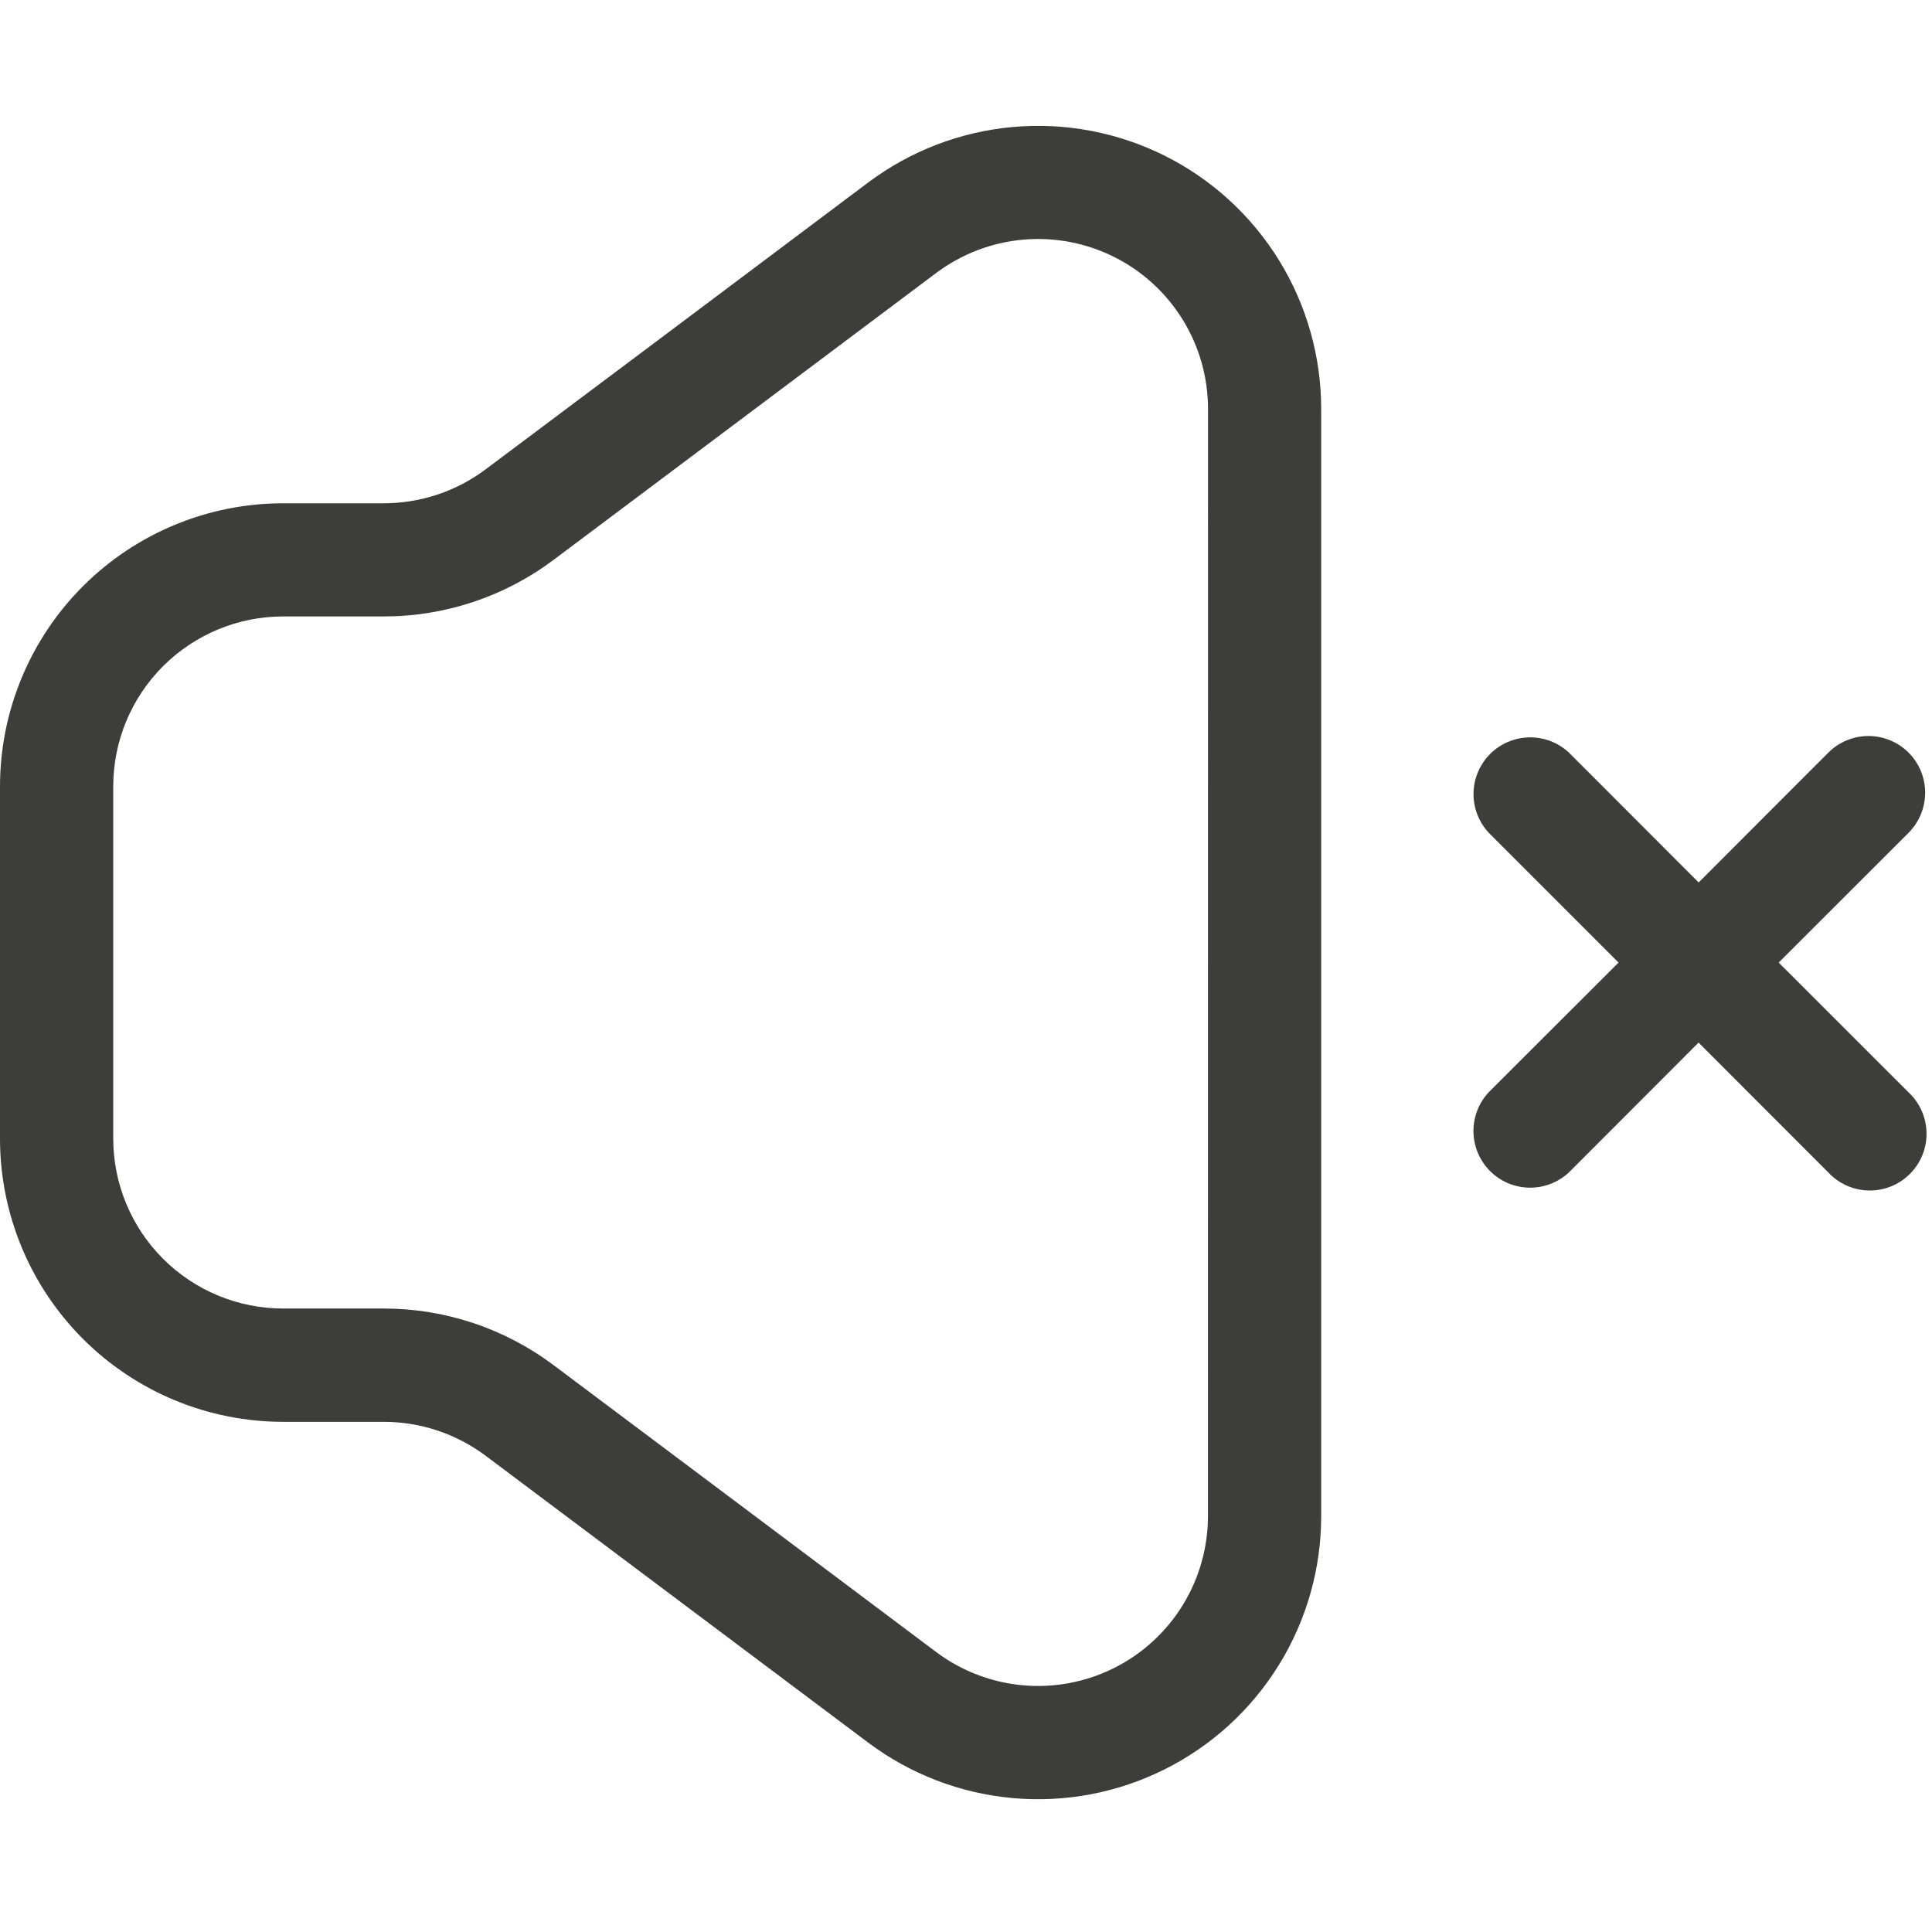
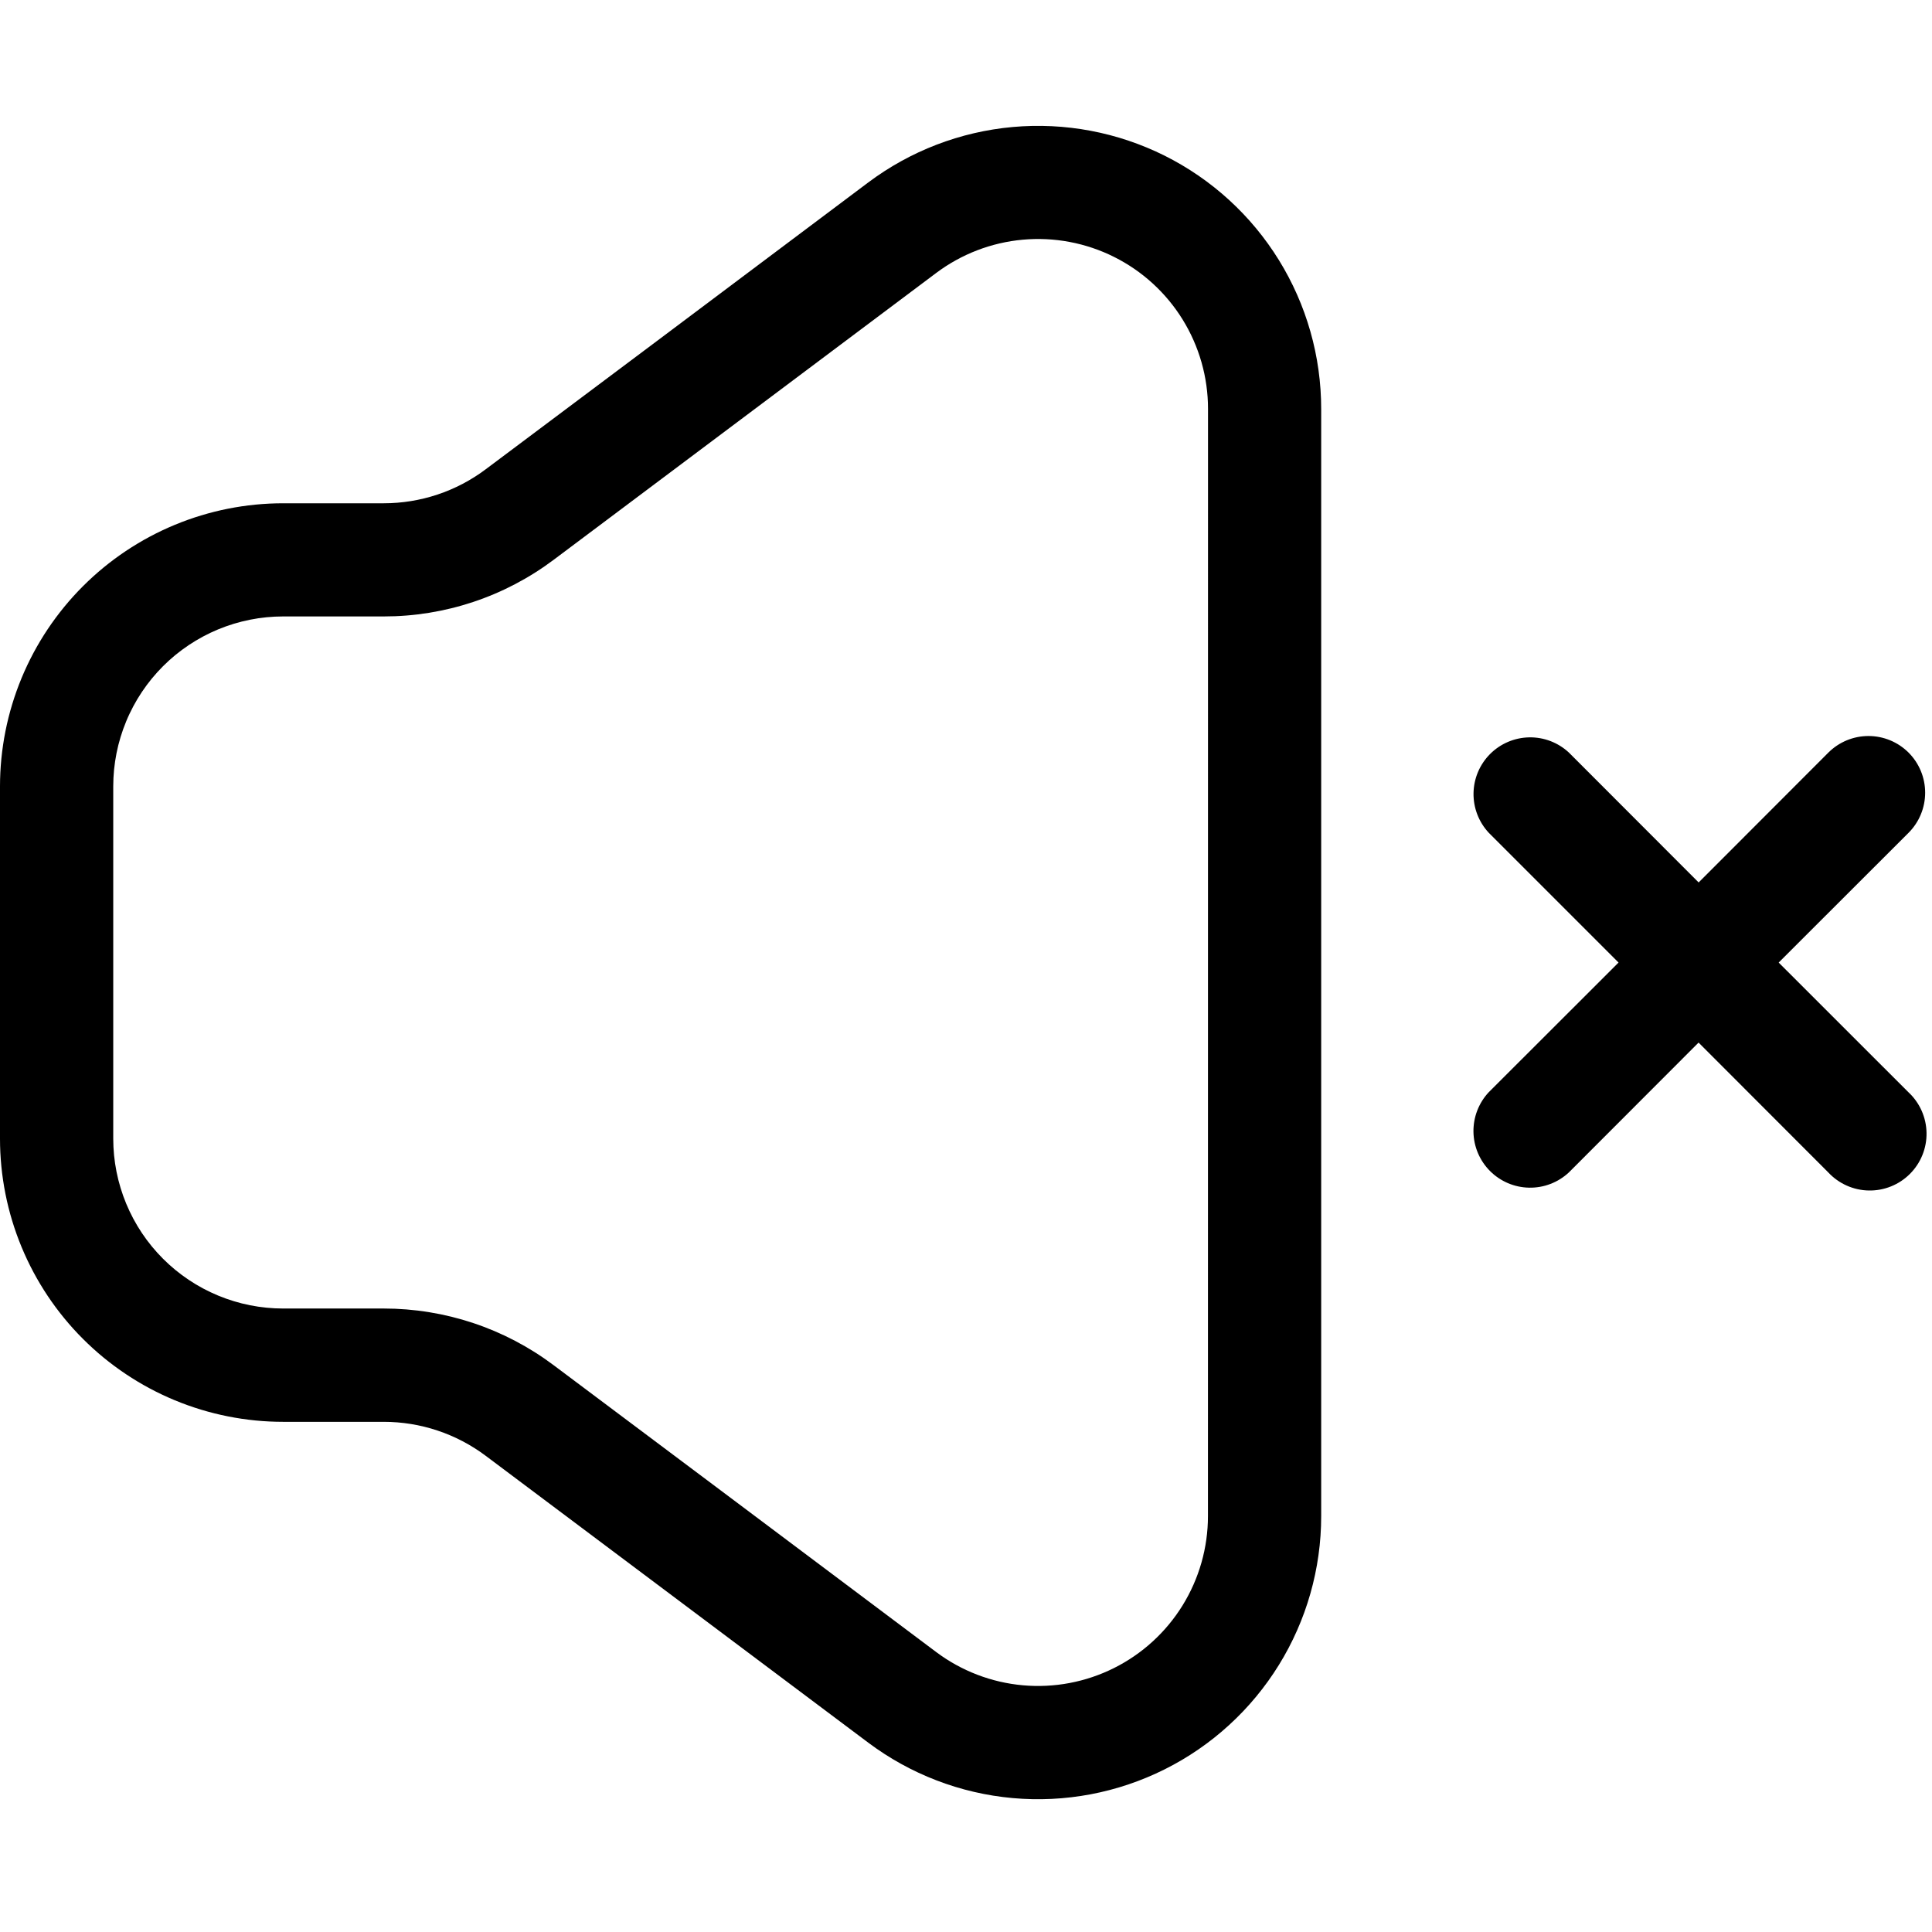
- <svg xmlns="http://www.w3.org/2000/svg" zoomAndPan="magnify" viewBox="0 0 768 768" preserveAspectRatio="xMidYMid meet" version="1.0">
-   <path fill="#3d3d3a" d="M 758.68 299.16 C 758.156 298.641 757.609 298.145 757.039 297.68 C 756.469 297.211 755.875 296.773 755.262 296.363 C 754.648 295.953 754.016 295.578 753.363 295.23 C 752.715 294.883 752.047 294.57 751.367 294.285 C 750.684 294.004 749.992 293.758 749.285 293.543 C 748.578 293.332 747.863 293.152 747.141 293.008 C 746.418 292.863 745.688 292.758 744.953 292.684 C 744.219 292.613 743.484 292.578 742.746 292.578 C 742.008 292.578 741.273 292.613 740.539 292.684 C 739.805 292.758 739.074 292.863 738.352 293.008 C 737.629 293.152 736.914 293.332 736.207 293.543 C 735.5 293.758 734.809 294.004 734.125 294.285 C 733.445 294.57 732.777 294.883 732.125 295.23 C 731.477 295.578 730.844 295.953 730.23 296.363 C 729.617 296.773 729.023 297.211 728.453 297.68 C 727.883 298.145 727.336 298.641 726.812 299.16 L 675.238 350.789 L 623.664 299.16 C 623.137 298.668 622.586 298.203 622.012 297.762 C 621.441 297.324 620.848 296.914 620.234 296.531 C 619.625 296.148 618.996 295.797 618.348 295.473 C 617.703 295.152 617.043 294.863 616.367 294.602 C 615.695 294.344 615.008 294.117 614.312 293.926 C 613.617 293.734 612.914 293.574 612.203 293.449 C 611.492 293.324 610.777 293.234 610.059 293.176 C 609.34 293.121 608.617 293.098 607.895 293.109 C 607.176 293.125 606.453 293.172 605.738 293.254 C 605.02 293.336 604.309 293.449 603.602 293.602 C 602.895 293.75 602.199 293.934 601.512 294.152 C 600.82 294.371 600.145 294.617 599.48 294.902 C 598.816 295.184 598.168 295.496 597.531 295.84 C 596.898 296.184 596.281 296.559 595.684 296.965 C 595.086 297.367 594.508 297.797 593.949 298.258 C 593.395 298.715 592.859 299.203 592.348 299.711 C 591.84 300.223 591.355 300.758 590.895 301.312 C 590.438 301.871 590.004 302.449 589.602 303.047 C 589.195 303.645 588.824 304.262 588.48 304.895 C 588.133 305.531 587.82 306.18 587.539 306.844 C 587.258 307.508 587.008 308.184 586.789 308.871 C 586.574 309.562 586.391 310.258 586.238 310.965 C 586.09 311.672 585.973 312.383 585.891 313.102 C 585.809 313.816 585.762 314.535 585.75 315.258 C 585.734 315.98 585.758 316.699 585.816 317.422 C 585.871 318.141 585.961 318.855 586.086 319.566 C 586.211 320.277 586.371 320.98 586.562 321.676 C 586.758 322.371 586.98 323.055 587.242 323.73 C 587.5 324.406 587.789 325.066 588.113 325.711 C 588.434 326.355 588.785 326.984 589.168 327.598 C 589.551 328.211 589.961 328.805 590.398 329.375 C 590.84 329.949 591.305 330.5 591.797 331.027 L 643.398 382.629 L 591.77 434.203 C 591.277 434.73 590.812 435.281 590.371 435.852 C 589.934 436.426 589.523 437.02 589.141 437.633 C 588.758 438.242 588.406 438.871 588.086 439.52 C 587.762 440.164 587.473 440.824 587.215 441.5 C 586.953 442.172 586.73 442.859 586.535 443.555 C 586.344 444.25 586.184 444.953 586.059 445.664 C 585.934 446.375 585.844 447.09 585.789 447.809 C 585.73 448.527 585.707 449.25 585.723 449.973 C 585.734 450.691 585.781 451.414 585.863 452.129 C 585.945 452.848 586.062 453.559 586.211 454.266 C 586.363 454.969 586.547 455.668 586.762 456.355 C 586.98 457.043 587.23 457.723 587.512 458.387 C 587.793 459.051 588.105 459.699 588.453 460.332 C 588.797 460.969 589.168 461.586 589.574 462.184 C 589.977 462.781 590.41 463.359 590.867 463.918 C 591.328 464.473 591.812 465.008 592.324 465.516 C 592.832 466.027 593.367 466.512 593.922 466.973 C 594.48 467.43 595.059 467.863 595.656 468.266 C 596.254 468.668 596.871 469.043 597.504 469.387 C 598.141 469.734 598.789 470.047 599.453 470.328 C 600.117 470.609 600.797 470.859 601.484 471.078 C 602.172 471.293 602.867 471.477 603.574 471.629 C 604.281 471.777 604.992 471.895 605.711 471.977 C 606.426 472.059 607.148 472.105 607.867 472.117 C 608.59 472.129 609.312 472.109 610.031 472.051 C 610.75 471.996 611.465 471.906 612.176 471.781 C 612.887 471.656 613.59 471.496 614.285 471.305 C 614.98 471.109 615.668 470.883 616.34 470.625 C 617.016 470.367 617.676 470.078 618.32 469.754 C 618.969 469.434 619.598 469.082 620.207 468.699 C 620.82 468.316 621.414 467.906 621.988 467.465 C 622.559 467.027 623.109 466.562 623.637 466.07 L 675.211 414.441 L 726.785 466.07 C 727.301 466.621 727.84 467.148 728.41 467.645 C 728.977 468.145 729.566 468.613 730.184 469.051 C 730.797 469.488 731.43 469.895 732.086 470.27 C 732.742 470.645 733.414 470.988 734.105 471.293 C 734.793 471.602 735.496 471.875 736.215 472.109 C 736.93 472.348 737.66 472.547 738.395 472.711 C 739.133 472.875 739.875 473 740.625 473.09 C 741.375 473.18 742.129 473.23 742.883 473.242 C 743.637 473.258 744.391 473.23 745.145 473.168 C 745.898 473.105 746.645 473.008 747.387 472.871 C 748.129 472.73 748.863 472.559 749.59 472.348 C 750.312 472.137 751.027 471.887 751.727 471.605 C 752.426 471.324 753.109 471.004 753.777 470.652 C 754.445 470.301 755.098 469.918 755.727 469.5 C 756.355 469.086 756.961 468.637 757.547 468.16 C 758.133 467.684 758.691 467.176 759.227 466.641 C 759.758 466.109 760.266 465.547 760.742 464.965 C 761.219 464.379 761.668 463.773 762.086 463.141 C 762.5 462.512 762.887 461.863 763.238 461.195 C 763.59 460.527 763.906 459.844 764.188 459.145 C 764.473 458.441 764.719 457.73 764.93 457.004 C 765.141 456.281 765.316 455.547 765.453 454.805 C 765.59 454.062 765.691 453.312 765.754 452.562 C 765.816 451.809 765.84 451.055 765.824 450.301 C 765.812 449.547 765.762 448.793 765.672 448.043 C 765.582 447.293 765.457 446.551 765.293 445.812 C 765.129 445.074 764.93 444.348 764.691 443.633 C 764.457 442.914 764.184 442.211 763.879 441.52 C 763.57 440.832 763.23 440.16 762.855 439.504 C 762.48 438.848 762.074 438.215 761.633 437.598 C 761.195 436.984 760.727 436.395 760.23 435.824 C 759.73 435.258 759.207 434.715 758.652 434.203 L 707.051 382.629 L 758.68 331.055 C 759.203 330.531 759.695 329.984 760.164 329.414 C 760.633 328.844 761.07 328.25 761.48 327.637 C 761.891 327.02 762.27 326.387 762.617 325.738 C 762.965 325.086 763.281 324.418 763.562 323.734 C 763.844 323.055 764.094 322.359 764.309 321.652 C 764.52 320.945 764.699 320.23 764.844 319.508 C 764.988 318.781 765.098 318.051 765.168 317.316 C 765.242 316.582 765.277 315.844 765.277 315.105 C 765.277 314.367 765.242 313.633 765.168 312.898 C 765.098 312.164 764.988 311.434 764.844 310.707 C 764.699 309.984 764.52 309.27 764.309 308.562 C 764.094 307.855 763.844 307.16 763.562 306.477 C 763.281 305.797 762.965 305.129 762.617 304.477 C 762.27 303.824 761.891 303.191 761.48 302.578 C 761.07 301.965 760.633 301.371 760.164 300.801 C 759.695 300.23 759.203 299.684 758.68 299.16 Z M 758.68 299.16 " fill-opacity="1" fill-rule="evenodd" />
-   <path fill="#3d3d3a" d="M 462.988 61.898 C 460.664 60.738 458.305 59.66 455.906 58.664 C 453.508 57.668 451.078 56.754 448.617 55.926 C 446.156 55.094 443.672 54.352 441.16 53.695 C 438.648 53.039 436.113 52.469 433.562 51.988 C 431.012 51.504 428.445 51.113 425.867 50.809 C 423.289 50.504 420.703 50.289 418.109 50.164 C 415.516 50.039 412.922 50.004 410.324 50.055 C 407.73 50.109 405.137 50.254 402.551 50.488 C 399.965 50.719 397.391 51.043 394.828 51.453 C 392.262 51.867 389.715 52.367 387.188 52.953 C 384.656 53.539 382.152 54.215 379.668 54.977 C 377.188 55.738 374.734 56.582 372.309 57.512 C 369.887 58.445 367.496 59.457 365.141 60.555 C 362.789 61.648 360.477 62.824 358.203 64.082 C 355.93 65.336 353.703 66.672 351.523 68.082 C 349.344 69.492 347.215 70.973 345.137 72.531 C 286.977 116.234 225.754 162.066 193.066 186.555 C 190.164 188.73 187.105 190.664 183.891 192.348 C 180.68 194.027 177.352 195.445 173.91 196.594 C 170.469 197.738 166.957 198.602 163.375 199.184 C 159.793 199.766 156.188 200.059 152.562 200.059 L 112.551 200.059 C 110.707 200.059 108.867 200.105 107.027 200.195 C 105.188 200.285 103.352 200.422 101.52 200.602 C 99.688 200.781 97.859 201.008 96.039 201.277 C 94.219 201.551 92.402 201.863 90.598 202.223 C 88.789 202.582 86.996 202.988 85.207 203.434 C 83.422 203.883 81.648 204.375 79.887 204.91 C 78.125 205.441 76.375 206.02 74.641 206.641 C 72.906 207.262 71.191 207.926 69.488 208.629 C 67.789 209.336 66.105 210.082 64.441 210.867 C 62.773 211.656 61.129 212.484 59.508 213.352 C 57.883 214.219 56.281 215.125 54.703 216.074 C 53.121 217.02 51.566 218.004 50.035 219.027 C 48.504 220.051 47 221.109 45.52 222.207 C 44.039 223.305 42.59 224.438 41.164 225.605 C 39.742 226.773 38.348 227.977 36.984 229.211 C 35.617 230.449 34.285 231.719 32.984 233.02 C 31.68 234.324 30.41 235.656 29.172 237.02 C 27.938 238.383 26.734 239.777 25.566 241.203 C 24.398 242.625 23.266 244.074 22.168 245.555 C 21.07 247.035 20.008 248.539 18.984 250.07 C 17.961 251.602 16.977 253.156 16.031 254.734 C 15.082 256.316 14.176 257.918 13.305 259.539 C 12.438 261.164 11.609 262.809 10.82 264.473 C 10.035 266.137 9.289 267.82 8.582 269.52 C 7.879 271.223 7.215 272.941 6.594 274.672 C 5.973 276.406 5.395 278.156 4.859 279.918 C 4.324 281.68 3.832 283.453 3.383 285.238 C 2.938 287.027 2.531 288.82 2.172 290.629 C 1.812 292.434 1.496 294.246 1.227 296.07 C 0.953 297.891 0.727 299.719 0.547 301.551 C 0.367 303.383 0.23 305.219 0.137 307.059 C 0.047 308.898 0 310.738 0 312.578 L 0 452.676 C 0 454.52 0.047 456.359 0.137 458.199 C 0.23 460.039 0.367 461.875 0.547 463.707 C 0.727 465.539 0.953 467.367 1.227 469.188 C 1.496 471.008 1.812 472.824 2.172 474.629 C 2.531 476.434 2.938 478.23 3.383 480.016 C 3.832 481.805 4.324 483.578 4.859 485.34 C 5.395 487.102 5.973 488.852 6.594 490.582 C 7.215 492.316 7.879 494.035 8.582 495.734 C 9.289 497.438 10.035 499.121 10.82 500.785 C 11.609 502.449 12.438 504.094 13.305 505.715 C 14.176 507.34 15.082 508.941 16.031 510.52 C 16.977 512.102 17.961 513.656 18.984 515.188 C 20.008 516.719 21.07 518.223 22.168 519.703 C 23.266 521.18 24.398 522.633 25.566 524.055 C 26.734 525.477 27.938 526.871 29.172 528.238 C 30.41 529.602 31.68 530.934 32.984 532.234 C 34.285 533.539 35.617 534.809 36.984 536.043 C 38.348 537.281 39.742 538.484 41.164 539.652 C 42.59 540.82 44.039 541.953 45.52 543.047 C 47 544.145 48.504 545.207 50.035 546.227 C 51.566 547.25 53.121 548.238 54.703 549.184 C 56.281 550.129 57.883 551.039 59.508 551.906 C 61.129 552.773 62.773 553.602 64.441 554.391 C 66.105 555.176 67.789 555.922 69.488 556.629 C 71.191 557.332 72.906 557.996 74.641 558.613 C 76.375 559.234 78.125 559.812 79.887 560.348 C 81.648 560.883 83.422 561.375 85.207 561.82 C 86.996 562.27 88.789 562.672 90.598 563.031 C 92.402 563.391 94.219 563.707 96.039 563.977 C 97.859 564.25 99.688 564.473 101.52 564.656 C 103.352 564.836 105.188 564.973 107.027 565.062 C 108.867 565.152 110.707 565.199 112.551 565.199 L 152.562 565.199 C 156.188 565.199 159.793 565.492 163.375 566.07 C 166.957 566.652 170.469 567.516 173.91 568.664 C 177.352 569.812 180.68 571.227 183.891 572.91 C 187.105 574.594 190.164 576.523 193.066 578.699 C 225.863 603.297 286.867 649.023 345.137 692.727 C 347.215 694.281 349.34 695.766 351.523 697.176 C 353.703 698.586 355.93 699.918 358.203 701.176 C 360.473 702.43 362.785 703.605 365.141 704.703 C 367.496 705.801 369.883 706.812 372.309 707.742 C 374.73 708.672 377.184 709.52 379.668 710.281 C 382.148 711.039 384.656 711.715 387.184 712.301 C 389.715 712.891 392.262 713.387 394.824 713.801 C 397.387 714.211 399.965 714.531 402.551 714.766 C 405.137 714.996 407.727 715.141 410.32 715.195 C 412.918 715.25 415.512 715.211 418.105 715.086 C 420.699 714.961 423.285 714.746 425.863 714.438 C 428.441 714.133 431.008 713.742 433.559 713.258 C 436.109 712.777 438.641 712.207 441.152 711.547 C 443.664 710.891 446.152 710.145 448.609 709.316 C 451.07 708.488 453.5 707.574 455.898 706.574 C 458.293 705.578 460.652 704.496 462.977 703.336 C 465.297 702.176 467.578 700.934 469.816 699.617 C 472.051 698.297 474.238 696.902 476.379 695.434 C 478.52 693.961 480.605 692.418 482.641 690.805 C 484.672 689.191 486.648 687.508 488.562 685.754 C 490.48 684.004 492.336 682.188 494.125 680.309 C 495.918 678.43 497.641 676.488 499.297 674.488 C 500.953 672.492 502.539 670.438 504.055 668.328 C 505.57 666.219 507.012 664.059 508.375 661.852 C 509.742 659.645 511.027 657.391 512.238 655.094 C 513.445 652.797 514.574 650.457 515.621 648.082 C 516.672 645.707 517.637 643.297 518.516 640.855 C 519.398 638.414 520.191 635.941 520.902 633.445 C 521.613 630.949 522.234 628.43 522.77 625.887 C 523.305 623.348 523.754 620.793 524.113 618.219 C 524.473 615.648 524.742 613.066 524.922 610.477 C 525.102 607.887 525.191 605.293 525.191 602.695 L 525.191 162.559 C 525.191 159.961 525.102 157.367 524.922 154.777 C 524.742 152.188 524.473 149.605 524.117 147.035 C 523.758 144.461 523.312 141.906 522.777 139.367 C 522.242 136.824 521.617 134.305 520.91 131.809 C 520.199 129.309 519.402 126.84 518.523 124.395 C 517.645 121.953 516.68 119.543 515.633 117.168 C 514.582 114.789 513.457 112.453 512.246 110.156 C 511.039 107.855 509.75 105.605 508.387 103.395 C 507.02 101.188 505.582 99.027 504.066 96.918 C 502.551 94.809 500.965 92.754 499.309 90.754 C 497.652 88.754 495.93 86.812 494.137 84.934 C 492.348 83.055 490.492 81.238 488.574 79.484 C 486.66 77.734 484.684 76.051 482.648 74.434 C 480.617 72.82 478.531 71.277 476.391 69.805 C 474.25 68.336 472.062 66.941 469.824 65.621 C 467.59 64.301 465.309 63.062 462.988 61.898 Z M 480.176 602.695 C 480.176 605.816 479.961 608.922 479.527 612.012 C 479.098 615.098 478.453 618.145 477.602 621.145 C 476.746 624.145 475.691 627.07 474.43 629.926 C 473.172 632.777 471.723 635.531 470.082 638.188 C 468.441 640.84 466.625 643.367 464.633 645.766 C 462.641 648.168 460.496 650.422 458.191 652.523 C 455.891 654.629 453.453 656.562 450.883 658.328 C 448.309 660.098 445.629 661.676 442.84 663.07 C 440.051 664.465 437.176 665.66 434.219 666.656 C 431.266 667.656 428.254 668.441 425.188 669.023 C 422.125 669.602 419.035 669.969 415.918 670.117 C 412.801 670.27 409.691 670.207 406.586 669.926 C 403.477 669.645 400.406 669.152 397.367 668.449 C 394.328 667.742 391.352 666.832 388.441 665.711 C 385.527 664.594 382.707 663.281 379.977 661.773 C 377.246 660.266 374.633 658.574 372.137 656.703 C 313.895 612.973 252.758 567.168 220.07 542.68 C 215.23 539.047 210.133 535.824 204.777 533.016 C 199.418 530.207 193.871 527.848 188.133 525.934 C 182.391 524.02 176.535 522.578 170.566 521.609 C 164.594 520.641 158.582 520.156 152.535 520.156 L 112.551 520.156 C 111.445 520.156 110.34 520.129 109.234 520.074 C 108.133 520.02 107.031 519.938 105.93 519.828 C 104.832 519.723 103.734 519.586 102.641 519.422 C 101.547 519.262 100.461 519.07 99.375 518.855 C 98.293 518.641 97.215 518.398 96.141 518.129 C 95.07 517.859 94.004 517.566 92.949 517.242 C 91.891 516.922 90.84 516.574 89.801 516.203 C 88.762 515.832 87.73 515.434 86.707 515.008 C 85.688 514.586 84.68 514.137 83.68 513.664 C 82.68 513.191 81.691 512.695 80.719 512.176 C 79.742 511.652 78.781 511.109 77.836 510.543 C 76.887 509.973 75.953 509.383 75.035 508.766 C 74.117 508.152 73.215 507.516 72.324 506.859 C 71.438 506.199 70.566 505.52 69.711 504.82 C 68.859 504.117 68.023 503.398 67.203 502.656 C 66.383 501.914 65.586 501.152 64.801 500.367 C 64.02 499.586 63.258 498.789 62.516 497.969 C 61.773 497.148 61.055 496.312 60.352 495.461 C 59.652 494.605 58.973 493.734 58.312 492.848 C 57.656 491.957 57.02 491.055 56.402 490.137 C 55.789 489.219 55.199 488.285 54.629 487.336 C 54.062 486.391 53.52 485.426 52.996 484.453 C 52.477 483.477 51.98 482.492 51.508 481.492 C 51.031 480.492 50.586 479.484 50.164 478.465 C 49.738 477.441 49.34 476.41 48.969 475.371 C 48.598 474.332 48.25 473.281 47.93 472.223 C 47.605 471.168 47.312 470.102 47.043 469.031 C 46.773 467.957 46.531 466.879 46.316 465.797 C 46.102 464.711 45.91 463.625 45.75 462.531 C 45.586 461.438 45.449 460.34 45.34 459.242 C 45.234 458.141 45.152 457.039 45.098 455.938 C 45.043 454.832 45.016 453.727 45.016 452.621 L 45.016 312.578 C 45.016 311.473 45.043 310.371 45.098 309.266 C 45.152 308.16 45.234 307.059 45.34 305.961 C 45.449 304.859 45.586 303.766 45.75 302.672 C 45.91 301.578 46.102 300.488 46.316 299.406 C 46.531 298.32 46.773 297.242 47.043 296.172 C 47.312 295.102 47.605 294.035 47.93 292.977 C 48.25 291.922 48.598 290.871 48.969 289.832 C 49.34 288.789 49.738 287.758 50.164 286.738 C 50.586 285.719 51.031 284.707 51.508 283.711 C 51.98 282.711 52.477 281.723 52.996 280.75 C 53.52 279.773 54.062 278.812 54.629 277.863 C 55.199 276.918 55.789 275.984 56.402 275.066 C 57.02 274.145 57.656 273.242 58.312 272.355 C 58.973 271.469 59.652 270.598 60.352 269.742 C 61.055 268.887 61.773 268.051 62.516 267.234 C 63.258 266.414 64.02 265.613 64.801 264.832 C 65.586 264.051 66.383 263.289 67.203 262.547 C 68.023 261.805 68.859 261.082 69.711 260.383 C 70.566 259.68 71.438 259 72.324 258.344 C 73.215 257.684 74.117 257.047 75.035 256.434 C 75.953 255.82 76.887 255.23 77.836 254.66 C 78.781 254.094 79.742 253.547 80.719 253.027 C 81.691 252.504 82.68 252.008 83.68 251.535 C 84.68 251.062 85.688 250.617 86.707 250.191 C 87.73 249.77 88.762 249.371 89.801 249 C 90.84 248.625 91.891 248.281 92.949 247.957 C 94.004 247.637 95.07 247.344 96.141 247.074 C 97.215 246.805 98.293 246.562 99.375 246.348 C 100.461 246.129 101.547 245.941 102.641 245.777 C 103.734 245.617 104.832 245.48 105.93 245.371 C 107.031 245.262 108.133 245.18 109.234 245.125 C 110.34 245.07 111.445 245.043 112.551 245.043 L 152.562 245.043 C 158.609 245.047 164.621 244.562 170.594 243.594 C 176.562 242.625 182.418 241.184 188.16 239.27 C 193.898 237.355 199.445 234.996 204.805 232.184 C 210.16 229.375 215.258 226.156 220.098 222.523 C 252.895 197.926 313.895 152.199 372.164 108.5 C 374.66 106.629 377.273 104.938 380.004 103.43 C 382.734 101.922 385.555 100.605 388.469 99.488 C 391.379 98.371 394.355 97.461 397.395 96.754 C 400.434 96.051 403.504 95.555 406.613 95.277 C 409.719 94.996 412.828 94.934 415.945 95.082 C 419.062 95.234 422.152 95.602 425.215 96.18 C 428.281 96.758 431.293 97.547 434.246 98.543 C 437.203 99.539 440.078 100.734 442.867 102.133 C 445.656 103.527 448.336 105.105 450.91 106.871 C 453.48 108.637 455.918 110.574 458.219 112.676 C 460.523 114.781 462.668 117.035 464.66 119.434 C 466.652 121.836 468.469 124.363 470.109 127.016 C 471.75 129.668 473.199 132.422 474.457 135.277 C 475.719 138.129 476.773 141.059 477.629 144.059 C 478.48 147.059 479.125 150.102 479.555 153.191 C 479.988 156.281 480.203 159.387 480.203 162.504 Z M 480.176 602.695 " fill-opacity="1" fill-rule="evenodd" />
+ <svg xmlns="http://www.w3.org/2000/svg" zoomAndPan="magnify" viewBox="0 0 768 768" preserveAspectRatio="xMidYMid meet" version="1.0" fill="currentColor">
+   <path fill="currentColor" d="M 758.68 299.16 C 758.156 298.641 757.609 298.145 757.039 297.68 C 756.469 297.211 755.875 296.773 755.262 296.363 C 754.648 295.953 754.016 295.578 753.363 295.23 C 752.715 294.883 752.047 294.57 751.367 294.285 C 750.684 294.004 749.992 293.758 749.285 293.543 C 748.578 293.332 747.863 293.152 747.141 293.008 C 746.418 292.863 745.688 292.758 744.953 292.684 C 744.219 292.613 743.484 292.578 742.746 292.578 C 742.008 292.578 741.273 292.613 740.539 292.684 C 739.805 292.758 739.074 292.863 738.352 293.008 C 737.629 293.152 736.914 293.332 736.207 293.543 C 735.5 293.758 734.809 294.004 734.125 294.285 C 733.445 294.57 732.777 294.883 732.125 295.23 C 731.477 295.578 730.844 295.953 730.23 296.363 C 729.617 296.773 729.023 297.211 728.453 297.68 C 727.883 298.145 727.336 298.641 726.812 299.16 L 675.238 350.789 L 623.664 299.16 C 623.137 298.668 622.586 298.203 622.012 297.762 C 621.441 297.324 620.848 296.914 620.234 296.531 C 619.625 296.148 618.996 295.797 618.348 295.473 C 617.703 295.152 617.043 294.863 616.367 294.602 C 615.695 294.344 615.008 294.117 614.312 293.926 C 613.617 293.734 612.914 293.574 612.203 293.449 C 611.492 293.324 610.777 293.234 610.059 293.176 C 609.34 293.121 608.617 293.098 607.895 293.109 C 607.176 293.125 606.453 293.172 605.738 293.254 C 605.02 293.336 604.309 293.449 603.602 293.602 C 602.895 293.75 602.199 293.934 601.512 294.152 C 600.82 294.371 600.145 294.617 599.48 294.902 C 598.816 295.184 598.168 295.496 597.531 295.84 C 596.898 296.184 596.281 296.559 595.684 296.965 C 595.086 297.367 594.508 297.797 593.949 298.258 C 593.395 298.715 592.859 299.203 592.348 299.711 C 591.84 300.223 591.355 300.758 590.895 301.312 C 590.438 301.871 590.004 302.449 589.602 303.047 C 589.195 303.645 588.824 304.262 588.48 304.895 C 588.133 305.531 587.82 306.18 587.539 306.844 C 587.258 307.508 587.008 308.184 586.789 308.871 C 586.574 309.562 586.391 310.258 586.238 310.965 C 586.09 311.672 585.973 312.383 585.891 313.102 C 585.809 313.816 585.762 314.535 585.75 315.258 C 585.734 315.98 585.758 316.699 585.816 317.422 C 585.871 318.141 585.961 318.855 586.086 319.566 C 586.211 320.277 586.371 320.98 586.562 321.676 C 586.758 322.371 586.98 323.055 587.242 323.73 C 587.5 324.406 587.789 325.066 588.113 325.711 C 588.434 326.355 588.785 326.984 589.168 327.598 C 589.551 328.211 589.961 328.805 590.398 329.375 C 590.84 329.949 591.305 330.5 591.797 331.027 L 643.398 382.629 L 591.77 434.203 C 591.277 434.73 590.812 435.281 590.371 435.852 C 589.934 436.426 589.523 437.02 589.141 437.633 C 588.758 438.242 588.406 438.871 588.086 439.52 C 587.762 440.164 587.473 440.824 587.215 441.5 C 586.953 442.172 586.73 442.859 586.535 443.555 C 586.344 444.25 586.184 444.953 586.059 445.664 C 585.934 446.375 585.844 447.09 585.789 447.809 C 585.73 448.527 585.707 449.25 585.723 449.973 C 585.734 450.691 585.781 451.414 585.863 452.129 C 585.945 452.848 586.062 453.559 586.211 454.266 C 586.363 454.969 586.547 455.668 586.762 456.355 C 586.98 457.043 587.23 457.723 587.512 458.387 C 587.793 459.051 588.105 459.699 588.453 460.332 C 588.797 460.969 589.168 461.586 589.574 462.184 C 589.977 462.781 590.41 463.359 590.867 463.918 C 591.328 464.473 591.812 465.008 592.324 465.516 C 592.832 466.027 593.367 466.512 593.922 466.973 C 594.48 467.43 595.059 467.863 595.656 468.266 C 596.254 468.668 596.871 469.043 597.504 469.387 C 598.141 469.734 598.789 470.047 599.453 470.328 C 600.117 470.609 600.797 470.859 601.484 471.078 C 602.172 471.293 602.867 471.477 603.574 471.629 C 604.281 471.777 604.992 471.895 605.711 471.977 C 606.426 472.059 607.148 472.105 607.867 472.117 C 608.59 472.129 609.312 472.109 610.031 472.051 C 610.75 471.996 611.465 471.906 612.176 471.781 C 612.887 471.656 613.59 471.496 614.285 471.305 C 614.98 471.109 615.668 470.883 616.34 470.625 C 617.016 470.367 617.676 470.078 618.32 469.754 C 618.969 469.434 619.598 469.082 620.207 468.699 C 620.82 468.316 621.414 467.906 621.988 467.465 C 622.559 467.027 623.109 466.562 623.637 466.07 L 675.211 414.441 L 726.785 466.07 C 727.301 466.621 727.84 467.148 728.41 467.645 C 728.977 468.145 729.566 468.613 730.184 469.051 C 730.797 469.488 731.43 469.895 732.086 470.27 C 732.742 470.645 733.414 470.988 734.105 471.293 C 734.793 471.602 735.496 471.875 736.215 472.109 C 736.93 472.348 737.66 472.547 738.395 472.711 C 739.133 472.875 739.875 473 740.625 473.09 C 741.375 473.18 742.129 473.23 742.883 473.242 C 743.637 473.258 744.391 473.23 745.145 473.168 C 745.898 473.105 746.645 473.008 747.387 472.871 C 748.129 472.73 748.863 472.559 749.59 472.348 C 750.312 472.137 751.027 471.887 751.727 471.605 C 752.426 471.324 753.109 471.004 753.777 470.652 C 754.445 470.301 755.098 469.918 755.727 469.5 C 756.355 469.086 756.961 468.637 757.547 468.16 C 758.133 467.684 758.691 467.176 759.227 466.641 C 759.758 466.109 760.266 465.547 760.742 464.965 C 761.219 464.379 761.668 463.773 762.086 463.141 C 762.5 462.512 762.887 461.863 763.238 461.195 C 763.59 460.527 763.906 459.844 764.188 459.145 C 764.473 458.441 764.719 457.73 764.93 457.004 C 765.141 456.281 765.316 455.547 765.453 454.805 C 765.59 454.062 765.691 453.312 765.754 452.562 C 765.816 451.809 765.84 451.055 765.824 450.301 C 765.812 449.547 765.762 448.793 765.672 448.043 C 765.582 447.293 765.457 446.551 765.293 445.812 C 765.129 445.074 764.93 444.348 764.691 443.633 C 764.457 442.914 764.184 442.211 763.879 441.52 C 763.57 440.832 763.23 440.16 762.855 439.504 C 762.48 438.848 762.074 438.215 761.633 437.598 C 761.195 436.984 760.727 436.395 760.23 435.824 C 759.73 435.258 759.207 434.715 758.652 434.203 L 707.051 382.629 L 758.68 331.055 C 759.203 330.531 759.695 329.984 760.164 329.414 C 760.633 328.844 761.07 328.25 761.48 327.637 C 761.891 327.02 762.27 326.387 762.617 325.738 C 762.965 325.086 763.281 324.418 763.562 323.734 C 763.844 323.055 764.094 322.359 764.309 321.652 C 764.52 320.945 764.699 320.23 764.844 319.508 C 764.988 318.781 765.098 318.051 765.168 317.316 C 765.242 316.582 765.277 315.844 765.277 315.105 C 765.277 314.367 765.242 313.633 765.168 312.898 C 765.098 312.164 764.988 311.434 764.844 310.707 C 764.699 309.984 764.52 309.27 764.309 308.562 C 764.094 307.855 763.844 307.16 763.562 306.477 C 763.281 305.797 762.965 305.129 762.617 304.477 C 762.27 303.824 761.891 303.191 761.48 302.578 C 761.07 301.965 760.633 301.371 760.164 300.801 C 759.695 300.23 759.203 299.684 758.68 299.16 Z M 758.68 299.16 " fill-opacity="1" fill-rule="evenodd" />
+   <path fill="currentColor" d="M 462.988 61.898 C 460.664 60.738 458.305 59.66 455.906 58.664 C 453.508 57.668 451.078 56.754 448.617 55.926 C 446.156 55.094 443.672 54.352 441.16 53.695 C 438.648 53.039 436.113 52.469 433.562 51.988 C 431.012 51.504 428.445 51.113 425.867 50.809 C 423.289 50.504 420.703 50.289 418.109 50.164 C 415.516 50.039 412.922 50.004 410.324 50.055 C 407.73 50.109 405.137 50.254 402.551 50.488 C 399.965 50.719 397.391 51.043 394.828 51.453 C 392.262 51.867 389.715 52.367 387.188 52.953 C 384.656 53.539 382.152 54.215 379.668 54.977 C 377.188 55.738 374.734 56.582 372.309 57.512 C 369.887 58.445 367.496 59.457 365.141 60.555 C 362.789 61.648 360.477 62.824 358.203 64.082 C 355.93 65.336 353.703 66.672 351.523 68.082 C 349.344 69.492 347.215 70.973 345.137 72.531 C 286.977 116.234 225.754 162.066 193.066 186.555 C 190.164 188.73 187.105 190.664 183.891 192.348 C 180.68 194.027 177.352 195.445 173.91 196.594 C 170.469 197.738 166.957 198.602 163.375 199.184 C 159.793 199.766 156.188 200.059 152.562 200.059 L 112.551 200.059 C 110.707 200.059 108.867 200.105 107.027 200.195 C 105.188 200.285 103.352 200.422 101.52 200.602 C 99.688 200.781 97.859 201.008 96.039 201.277 C 94.219 201.551 92.402 201.863 90.598 202.223 C 88.789 202.582 86.996 202.988 85.207 203.434 C 83.422 203.883 81.648 204.375 79.887 204.91 C 78.125 205.441 76.375 206.02 74.641 206.641 C 72.906 207.262 71.191 207.926 69.488 208.629 C 67.789 209.336 66.105 210.082 64.441 210.867 C 62.773 211.656 61.129 212.484 59.508 213.352 C 57.883 214.219 56.281 215.125 54.703 216.074 C 53.121 217.02 51.566 218.004 50.035 219.027 C 48.504 220.051 47 221.109 45.52 222.207 C 44.039 223.305 42.59 224.438 41.164 225.605 C 39.742 226.773 38.348 227.977 36.984 229.211 C 35.617 230.449 34.285 231.719 32.984 233.02 C 31.68 234.324 30.41 235.656 29.172 237.02 C 27.938 238.383 26.734 239.777 25.566 241.203 C 24.398 242.625 23.266 244.074 22.168 245.555 C 21.07 247.035 20.008 248.539 18.984 250.07 C 17.961 251.602 16.977 253.156 16.031 254.734 C 15.082 256.316 14.176 257.918 13.305 259.539 C 12.438 261.164 11.609 262.809 10.82 264.473 C 10.035 266.137 9.289 267.82 8.582 269.52 C 7.879 271.223 7.215 272.941 6.594 274.672 C 5.973 276.406 5.395 278.156 4.859 279.918 C 4.324 281.68 3.832 283.453 3.383 285.238 C 2.938 287.027 2.531 288.82 2.172 290.629 C 1.812 292.434 1.496 294.246 1.227 296.07 C 0.953 297.891 0.727 299.719 0.547 301.551 C 0.367 303.383 0.23 305.219 0.137 307.059 C 0.047 308.898 0 310.738 0 312.578 L 0 452.676 C 0 454.52 0.047 456.359 0.137 458.199 C 0.23 460.039 0.367 461.875 0.547 463.707 C 0.727 465.539 0.953 467.367 1.227 469.188 C 1.496 471.008 1.812 472.824 2.172 474.629 C 2.531 476.434 2.938 478.23 3.383 480.016 C 3.832 481.805 4.324 483.578 4.859 485.34 C 5.395 487.102 5.973 488.852 6.594 490.582 C 7.215 492.316 7.879 494.035 8.582 495.734 C 9.289 497.438 10.035 499.121 10.82 500.785 C 11.609 502.449 12.438 504.094 13.305 505.715 C 14.176 507.34 15.082 508.941 16.031 510.52 C 16.977 512.102 17.961 513.656 18.984 515.188 C 20.008 516.719 21.07 518.223 22.168 519.703 C 23.266 521.18 24.398 522.633 25.566 524.055 C 26.734 525.477 27.938 526.871 29.172 528.238 C 30.41 529.602 31.68 530.934 32.984 532.234 C 34.285 533.539 35.617 534.809 36.984 536.043 C 38.348 537.281 39.742 538.484 41.164 539.652 C 42.59 540.82 44.039 541.953 45.52 543.047 C 47 544.145 48.504 545.207 50.035 546.227 C 51.566 547.25 53.121 548.238 54.703 549.184 C 56.281 550.129 57.883 551.039 59.508 551.906 C 61.129 552.773 62.773 553.602 64.441 554.391 C 66.105 555.176 67.789 555.922 69.488 556.629 C 71.191 557.332 72.906 557.996 74.641 558.613 C 76.375 559.234 78.125 559.812 79.887 560.348 C 81.648 560.883 83.422 561.375 85.207 561.82 C 86.996 562.27 88.789 562.672 90.598 563.031 C 92.402 563.391 94.219 563.707 96.039 563.977 C 97.859 564.25 99.688 564.473 101.52 564.656 C 103.352 564.836 105.188 564.973 107.027 565.062 C 108.867 565.152 110.707 565.199 112.551 565.199 L 152.562 565.199 C 156.188 565.199 159.793 565.492 163.375 566.07 C 166.957 566.652 170.469 567.516 173.91 568.664 C 177.352 569.812 180.68 571.227 183.891 572.91 C 187.105 574.594 190.164 576.523 193.066 578.699 C 225.863 603.297 286.867 649.023 345.137 692.727 C 347.215 694.281 349.34 695.766 351.523 697.176 C 353.703 698.586 355.93 699.918 358.203 701.176 C 360.473 702.43 362.785 703.605 365.141 704.703 C 367.496 705.801 369.883 706.812 372.309 707.742 C 374.73 708.672 377.184 709.52 379.668 710.281 C 382.148 711.039 384.656 711.715 387.184 712.301 C 389.715 712.891 392.262 713.387 394.824 713.801 C 397.387 714.211 399.965 714.531 402.551 714.766 C 405.137 714.996 407.727 715.141 410.32 715.195 C 412.918 715.25 415.512 715.211 418.105 715.086 C 420.699 714.961 423.285 714.746 425.863 714.438 C 428.441 714.133 431.008 713.742 433.559 713.258 C 436.109 712.777 438.641 712.207 441.152 711.547 C 443.664 710.891 446.152 710.145 448.609 709.316 C 451.07 708.488 453.5 707.574 455.898 706.574 C 458.293 705.578 460.652 704.496 462.977 703.336 C 465.297 702.176 467.578 700.934 469.816 699.617 C 472.051 698.297 474.238 696.902 476.379 695.434 C 478.52 693.961 480.605 692.418 482.641 690.805 C 484.672 689.191 486.648 687.508 488.562 685.754 C 490.48 684.004 492.336 682.188 494.125 680.309 C 495.918 678.43 497.641 676.488 499.297 674.488 C 500.953 672.492 502.539 670.438 504.055 668.328 C 505.57 666.219 507.012 664.059 508.375 661.852 C 509.742 659.645 511.027 657.391 512.238 655.094 C 513.445 652.797 514.574 650.457 515.621 648.082 C 516.672 645.707 517.637 643.297 518.516 640.855 C 519.398 638.414 520.191 635.941 520.902 633.445 C 521.613 630.949 522.234 628.43 522.77 625.887 C 523.305 623.348 523.754 620.793 524.113 618.219 C 524.473 615.648 524.742 613.066 524.922 610.477 C 525.102 607.887 525.191 605.293 525.191 602.695 L 525.191 162.559 C 525.191 159.961 525.102 157.367 524.922 154.777 C 524.742 152.188 524.473 149.605 524.117 147.035 C 523.758 144.461 523.312 141.906 522.777 139.367 C 522.242 136.824 521.617 134.305 520.91 131.809 C 520.199 129.309 519.402 126.84 518.523 124.395 C 517.645 121.953 516.68 119.543 515.633 117.168 C 514.582 114.789 513.457 112.453 512.246 110.156 C 511.039 107.855 509.75 105.605 508.387 103.395 C 507.02 101.188 505.582 99.027 504.066 96.918 C 502.551 94.809 500.965 92.754 499.309 90.754 C 497.652 88.754 495.93 86.812 494.137 84.934 C 492.348 83.055 490.492 81.238 488.574 79.484 C 486.66 77.734 484.684 76.051 482.648 74.434 C 480.617 72.82 478.531 71.277 476.391 69.805 C 474.25 68.336 472.062 66.941 469.824 65.621 C 467.59 64.301 465.309 63.062 462.988 61.898 Z M 480.176 602.695 C 480.176 605.816 479.961 608.922 479.527 612.012 C 479.098 615.098 478.453 618.145 477.602 621.145 C 476.746 624.145 475.691 627.07 474.43 629.926 C 473.172 632.777 471.723 635.531 470.082 638.188 C 468.441 640.84 466.625 643.367 464.633 645.766 C 462.641 648.168 460.496 650.422 458.191 652.523 C 455.891 654.629 453.453 656.562 450.883 658.328 C 448.309 660.098 445.629 661.676 442.84 663.07 C 440.051 664.465 437.176 665.66 434.219 666.656 C 431.266 667.656 428.254 668.441 425.188 669.023 C 422.125 669.602 419.035 669.969 415.918 670.117 C 412.801 670.27 409.691 670.207 406.586 669.926 C 403.477 669.645 400.406 669.152 397.367 668.449 C 394.328 667.742 391.352 666.832 388.441 665.711 C 385.527 664.594 382.707 663.281 379.977 661.773 C 377.246 660.266 374.633 658.574 372.137 656.703 C 313.895 612.973 252.758 567.168 220.07 542.68 C 215.23 539.047 210.133 535.824 204.777 533.016 C 199.418 530.207 193.871 527.848 188.133 525.934 C 182.391 524.02 176.535 522.578 170.566 521.609 C 164.594 520.641 158.582 520.156 152.535 520.156 L 112.551 520.156 C 111.445 520.156 110.34 520.129 109.234 520.074 C 108.133 520.02 107.031 519.938 105.93 519.828 C 104.832 519.723 103.734 519.586 102.641 519.422 C 101.547 519.262 100.461 519.07 99.375 518.855 C 98.293 518.641 97.215 518.398 96.141 518.129 C 95.07 517.859 94.004 517.566 92.949 517.242 C 91.891 516.922 90.84 516.574 89.801 516.203 C 88.762 515.832 87.73 515.434 86.707 515.008 C 85.688 514.586 84.68 514.137 83.68 513.664 C 82.68 513.191 81.691 512.695 80.719 512.176 C 79.742 511.652 78.781 511.109 77.836 510.543 C 76.887 509.973 75.953 509.383 75.035 508.766 C 74.117 508.152 73.215 507.516 72.324 506.859 C 71.438 506.199 70.566 505.52 69.711 504.82 C 68.859 504.117 68.023 503.398 67.203 502.656 C 66.383 501.914 65.586 501.152 64.801 500.367 C 64.02 499.586 63.258 498.789 62.516 497.969 C 61.773 497.148 61.055 496.312 60.352 495.461 C 59.652 494.605 58.973 493.734 58.312 492.848 C 57.656 491.957 57.02 491.055 56.402 490.137 C 55.789 489.219 55.199 488.285 54.629 487.336 C 54.062 486.391 53.52 485.426 52.996 484.453 C 52.477 483.477 51.98 482.492 51.508 481.492 C 51.031 480.492 50.586 479.484 50.164 478.465 C 49.738 477.441 49.34 476.41 48.969 475.371 C 48.598 474.332 48.25 473.281 47.93 472.223 C 47.605 471.168 47.312 470.102 47.043 469.031 C 46.773 467.957 46.531 466.879 46.316 465.797 C 46.102 464.711 45.91 463.625 45.75 462.531 C 45.586 461.438 45.449 460.34 45.34 459.242 C 45.234 458.141 45.152 457.039 45.098 455.938 C 45.043 454.832 45.016 453.727 45.016 452.621 L 45.016 312.578 C 45.016 311.473 45.043 310.371 45.098 309.266 C 45.152 308.16 45.234 307.059 45.34 305.961 C 45.449 304.859 45.586 303.766 45.75 302.672 C 45.91 301.578 46.102 300.488 46.316 299.406 C 46.531 298.32 46.773 297.242 47.043 296.172 C 47.312 295.102 47.605 294.035 47.93 292.977 C 48.25 291.922 48.598 290.871 48.969 289.832 C 49.34 288.789 49.738 287.758 50.164 286.738 C 50.586 285.719 51.031 284.707 51.508 283.711 C 51.98 282.711 52.477 281.723 52.996 280.75 C 53.52 279.773 54.062 278.812 54.629 277.863 C 55.199 276.918 55.789 275.984 56.402 275.066 C 57.02 274.145 57.656 273.242 58.312 272.355 C 58.973 271.469 59.652 270.598 60.352 269.742 C 61.055 268.887 61.773 268.051 62.516 267.234 C 63.258 266.414 64.02 265.613 64.801 264.832 C 65.586 264.051 66.383 263.289 67.203 262.547 C 68.023 261.805 68.859 261.082 69.711 260.383 C 70.566 259.68 71.438 259 72.324 258.344 C 73.215 257.684 74.117 257.047 75.035 256.434 C 75.953 255.82 76.887 255.23 77.836 254.66 C 78.781 254.094 79.742 253.547 80.719 253.027 C 81.691 252.504 82.68 252.008 83.68 251.535 C 84.68 251.062 85.688 250.617 86.707 250.191 C 87.73 249.77 88.762 249.371 89.801 249 C 90.84 248.625 91.891 248.281 92.949 247.957 C 94.004 247.637 95.07 247.344 96.141 247.074 C 97.215 246.805 98.293 246.562 99.375 246.348 C 100.461 246.129 101.547 245.941 102.641 245.777 C 103.734 245.617 104.832 245.48 105.93 245.371 C 107.031 245.262 108.133 245.18 109.234 245.125 C 110.34 245.07 111.445 245.043 112.551 245.043 L 152.562 245.043 C 158.609 245.047 164.621 244.562 170.594 243.594 C 176.562 242.625 182.418 241.184 188.16 239.27 C 193.898 237.355 199.445 234.996 204.805 232.184 C 210.16 229.375 215.258 226.156 220.098 222.523 C 252.895 197.926 313.895 152.199 372.164 108.5 C 374.66 106.629 377.273 104.938 380.004 103.43 C 382.734 101.922 385.555 100.605 388.469 99.488 C 391.379 98.371 394.355 97.461 397.395 96.754 C 400.434 96.051 403.504 95.555 406.613 95.277 C 409.719 94.996 412.828 94.934 415.945 95.082 C 419.062 95.234 422.152 95.602 425.215 96.18 C 428.281 96.758 431.293 97.547 434.246 98.543 C 437.203 99.539 440.078 100.734 442.867 102.133 C 445.656 103.527 448.336 105.105 450.91 106.871 C 453.48 108.637 455.918 110.574 458.219 112.676 C 460.523 114.781 462.668 117.035 464.66 119.434 C 466.652 121.836 468.469 124.363 470.109 127.016 C 471.75 129.668 473.199 132.422 474.457 135.277 C 475.719 138.129 476.773 141.059 477.629 144.059 C 478.48 147.059 479.125 150.102 479.555 153.191 C 479.988 156.281 480.203 159.387 480.203 162.504 Z M 480.176 602.695 " fill-opacity="1" fill-rule="evenodd" />
</svg>
